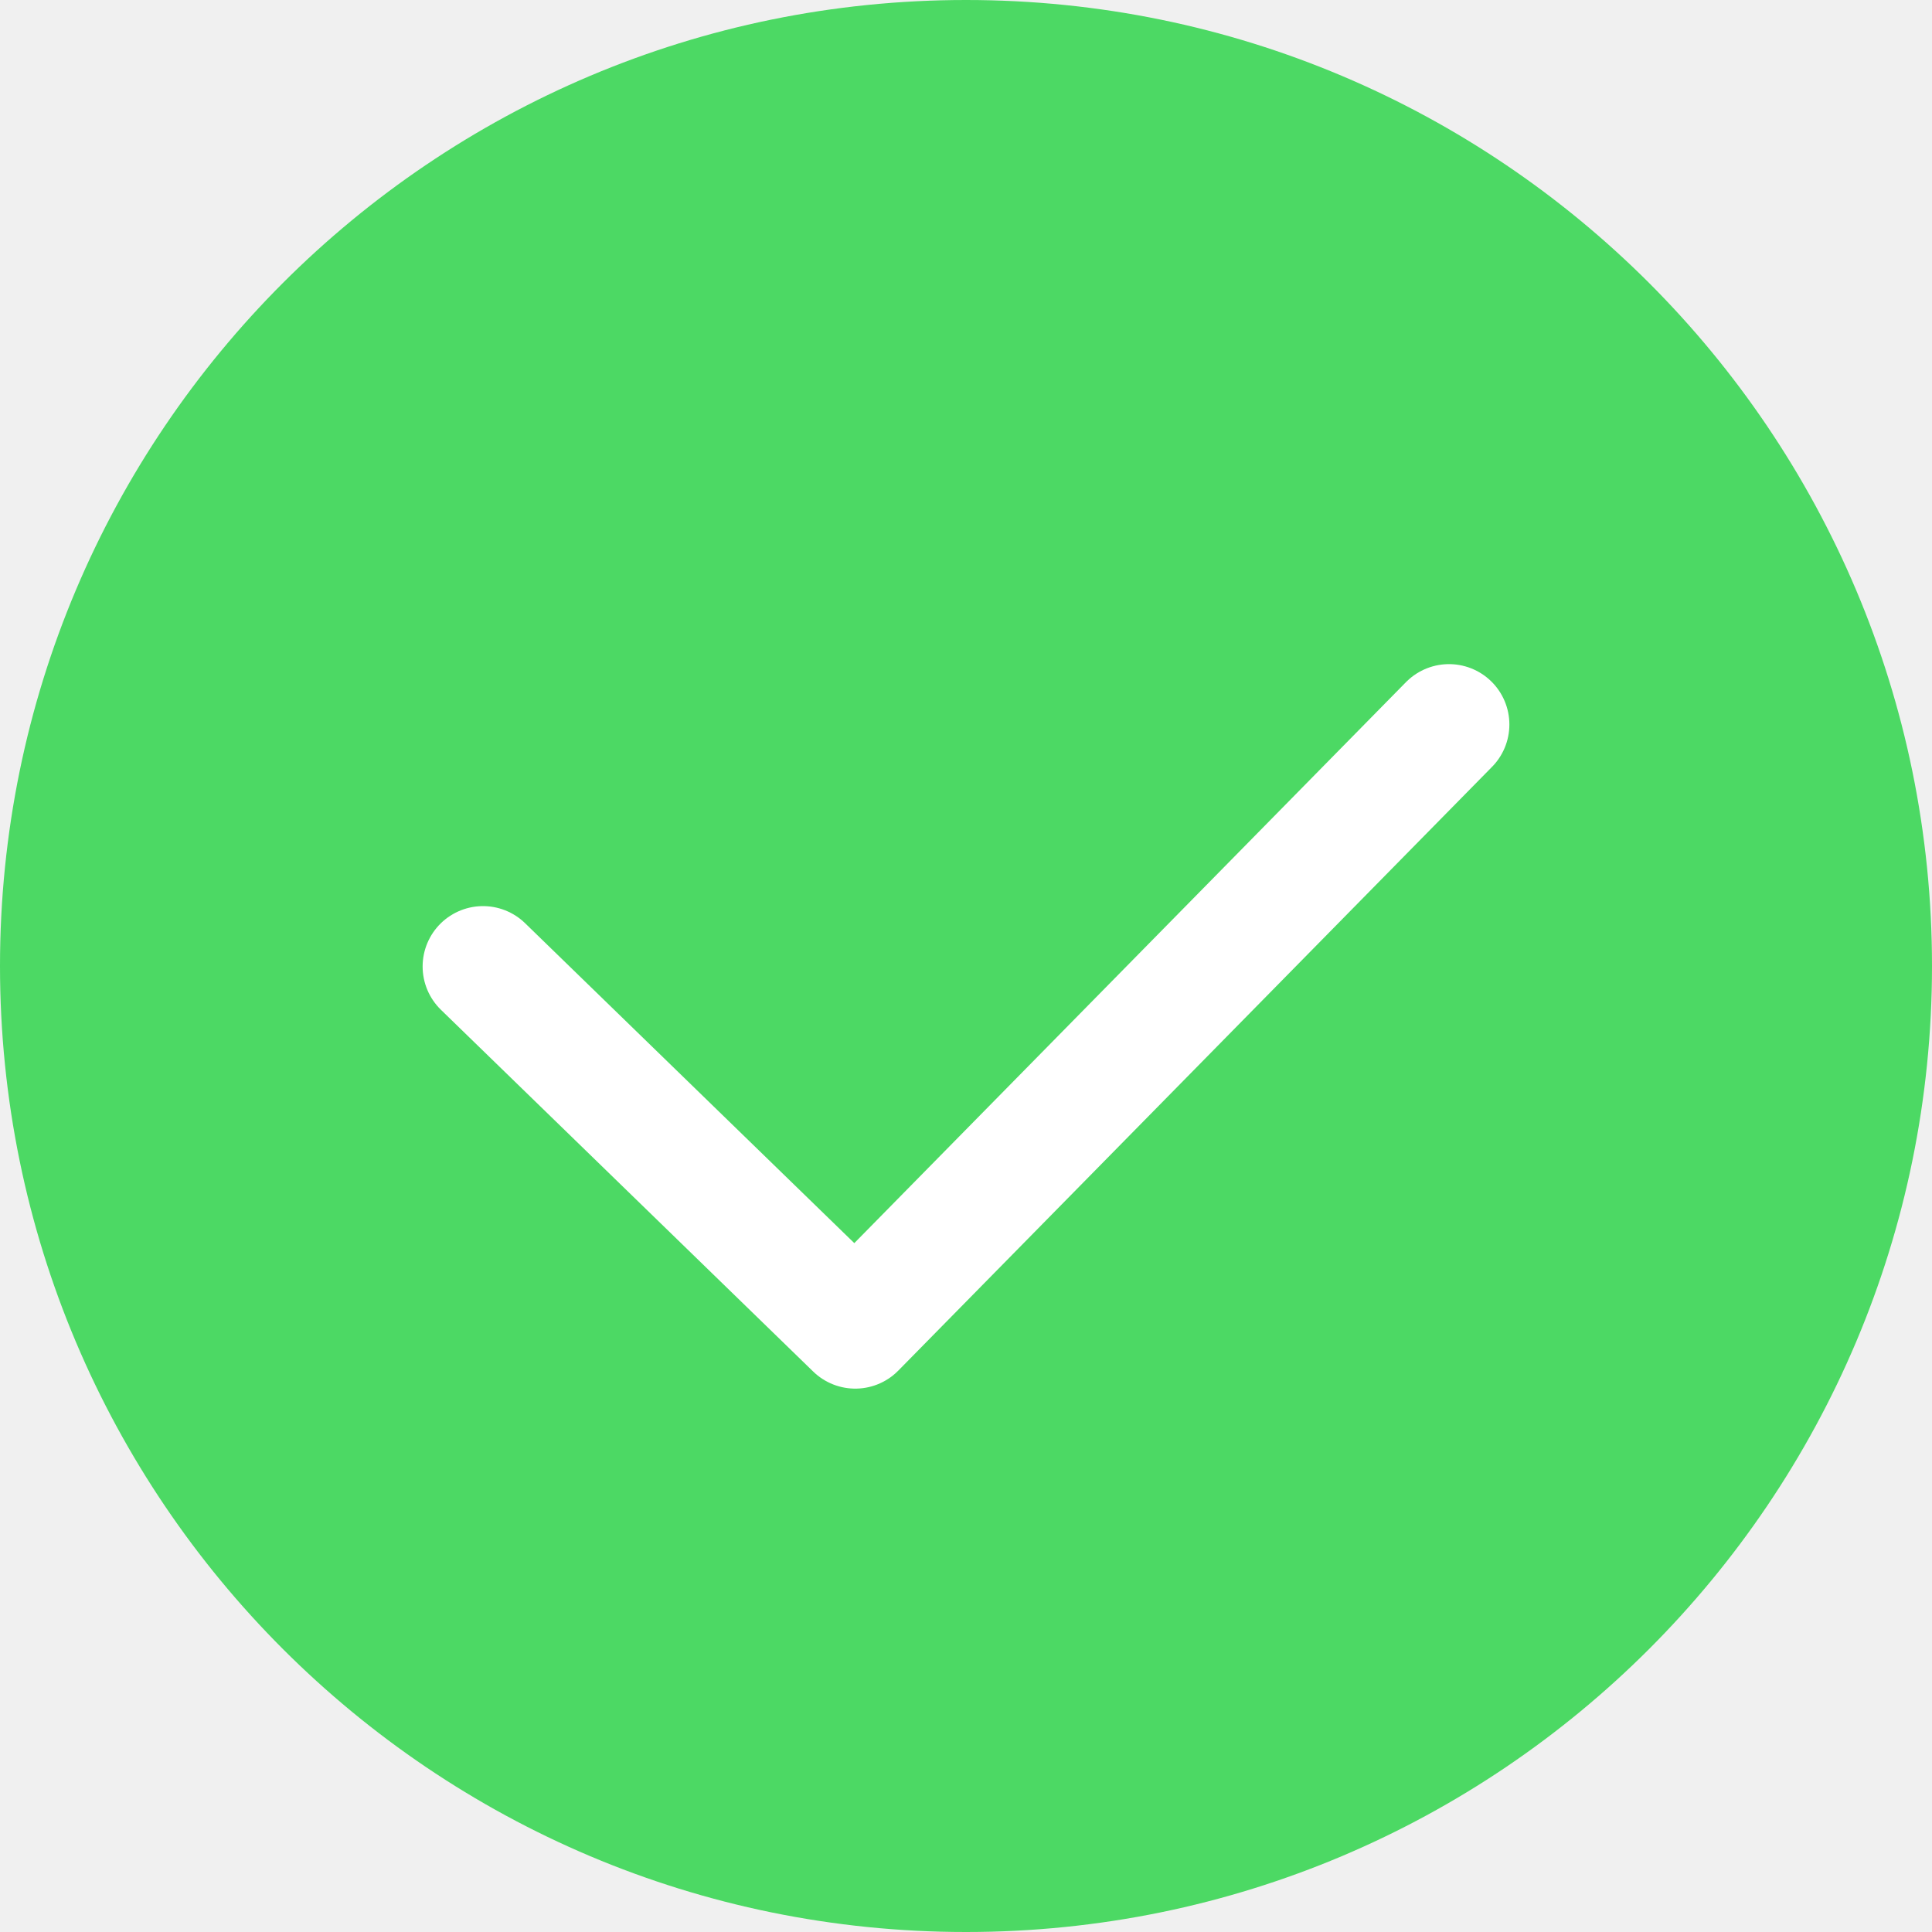
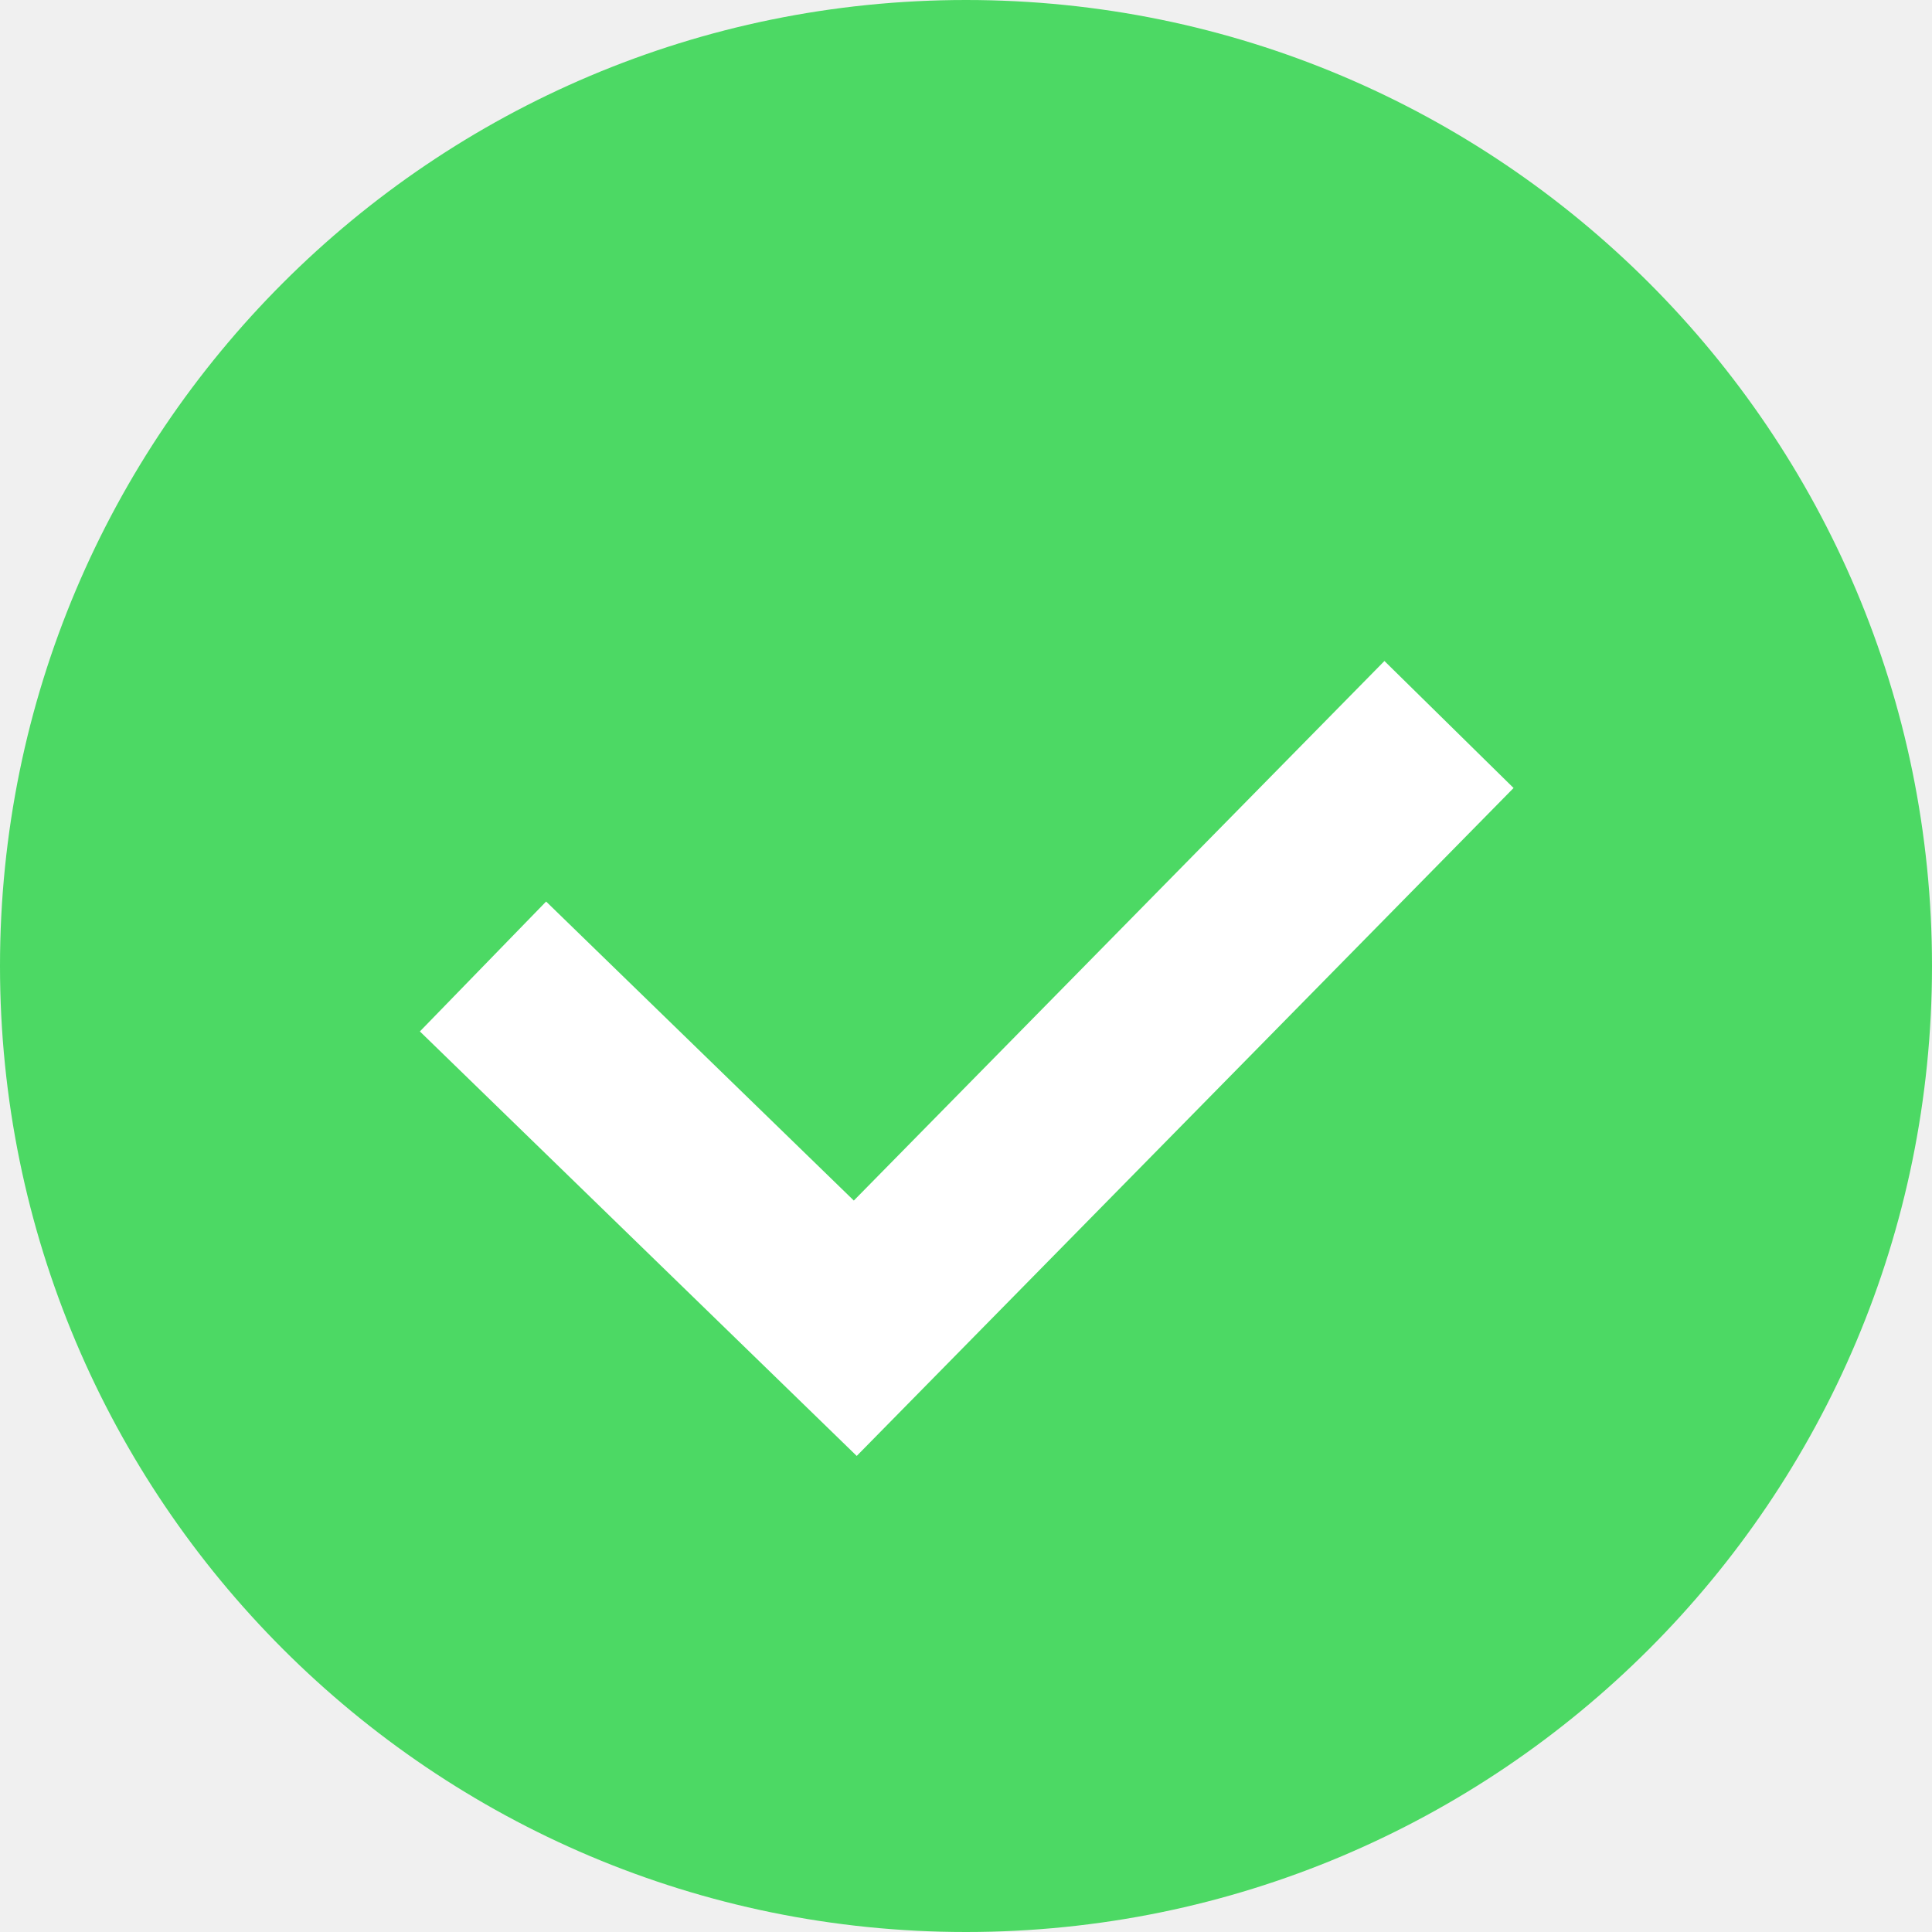
<svg xmlns="http://www.w3.org/2000/svg" width="16px" height="16px" viewBox="0 0 16 16" version="1.1">
  <defs />
  <g id="Symbols" stroke="none" stroke-width="1" fill="none" fill-rule="evenodd">
    <g id="Icon/Ok/Green">
      <circle id="Oval-2" fill="#4CD964" cx="8" cy="8" r="8" />
-       <polyline id="Stroke-3" stroke="#FFFFFF" stroke-linecap="round" stroke-linejoin="round" points="12 6 7.083 11 4 8.004" />
+       <polyline id="Stroke-3" stroke="#FFFFFF" stroke-width="1.5" points="12 6 7.083 11 4 8.004" />
    </g>
  </g>
</svg>
